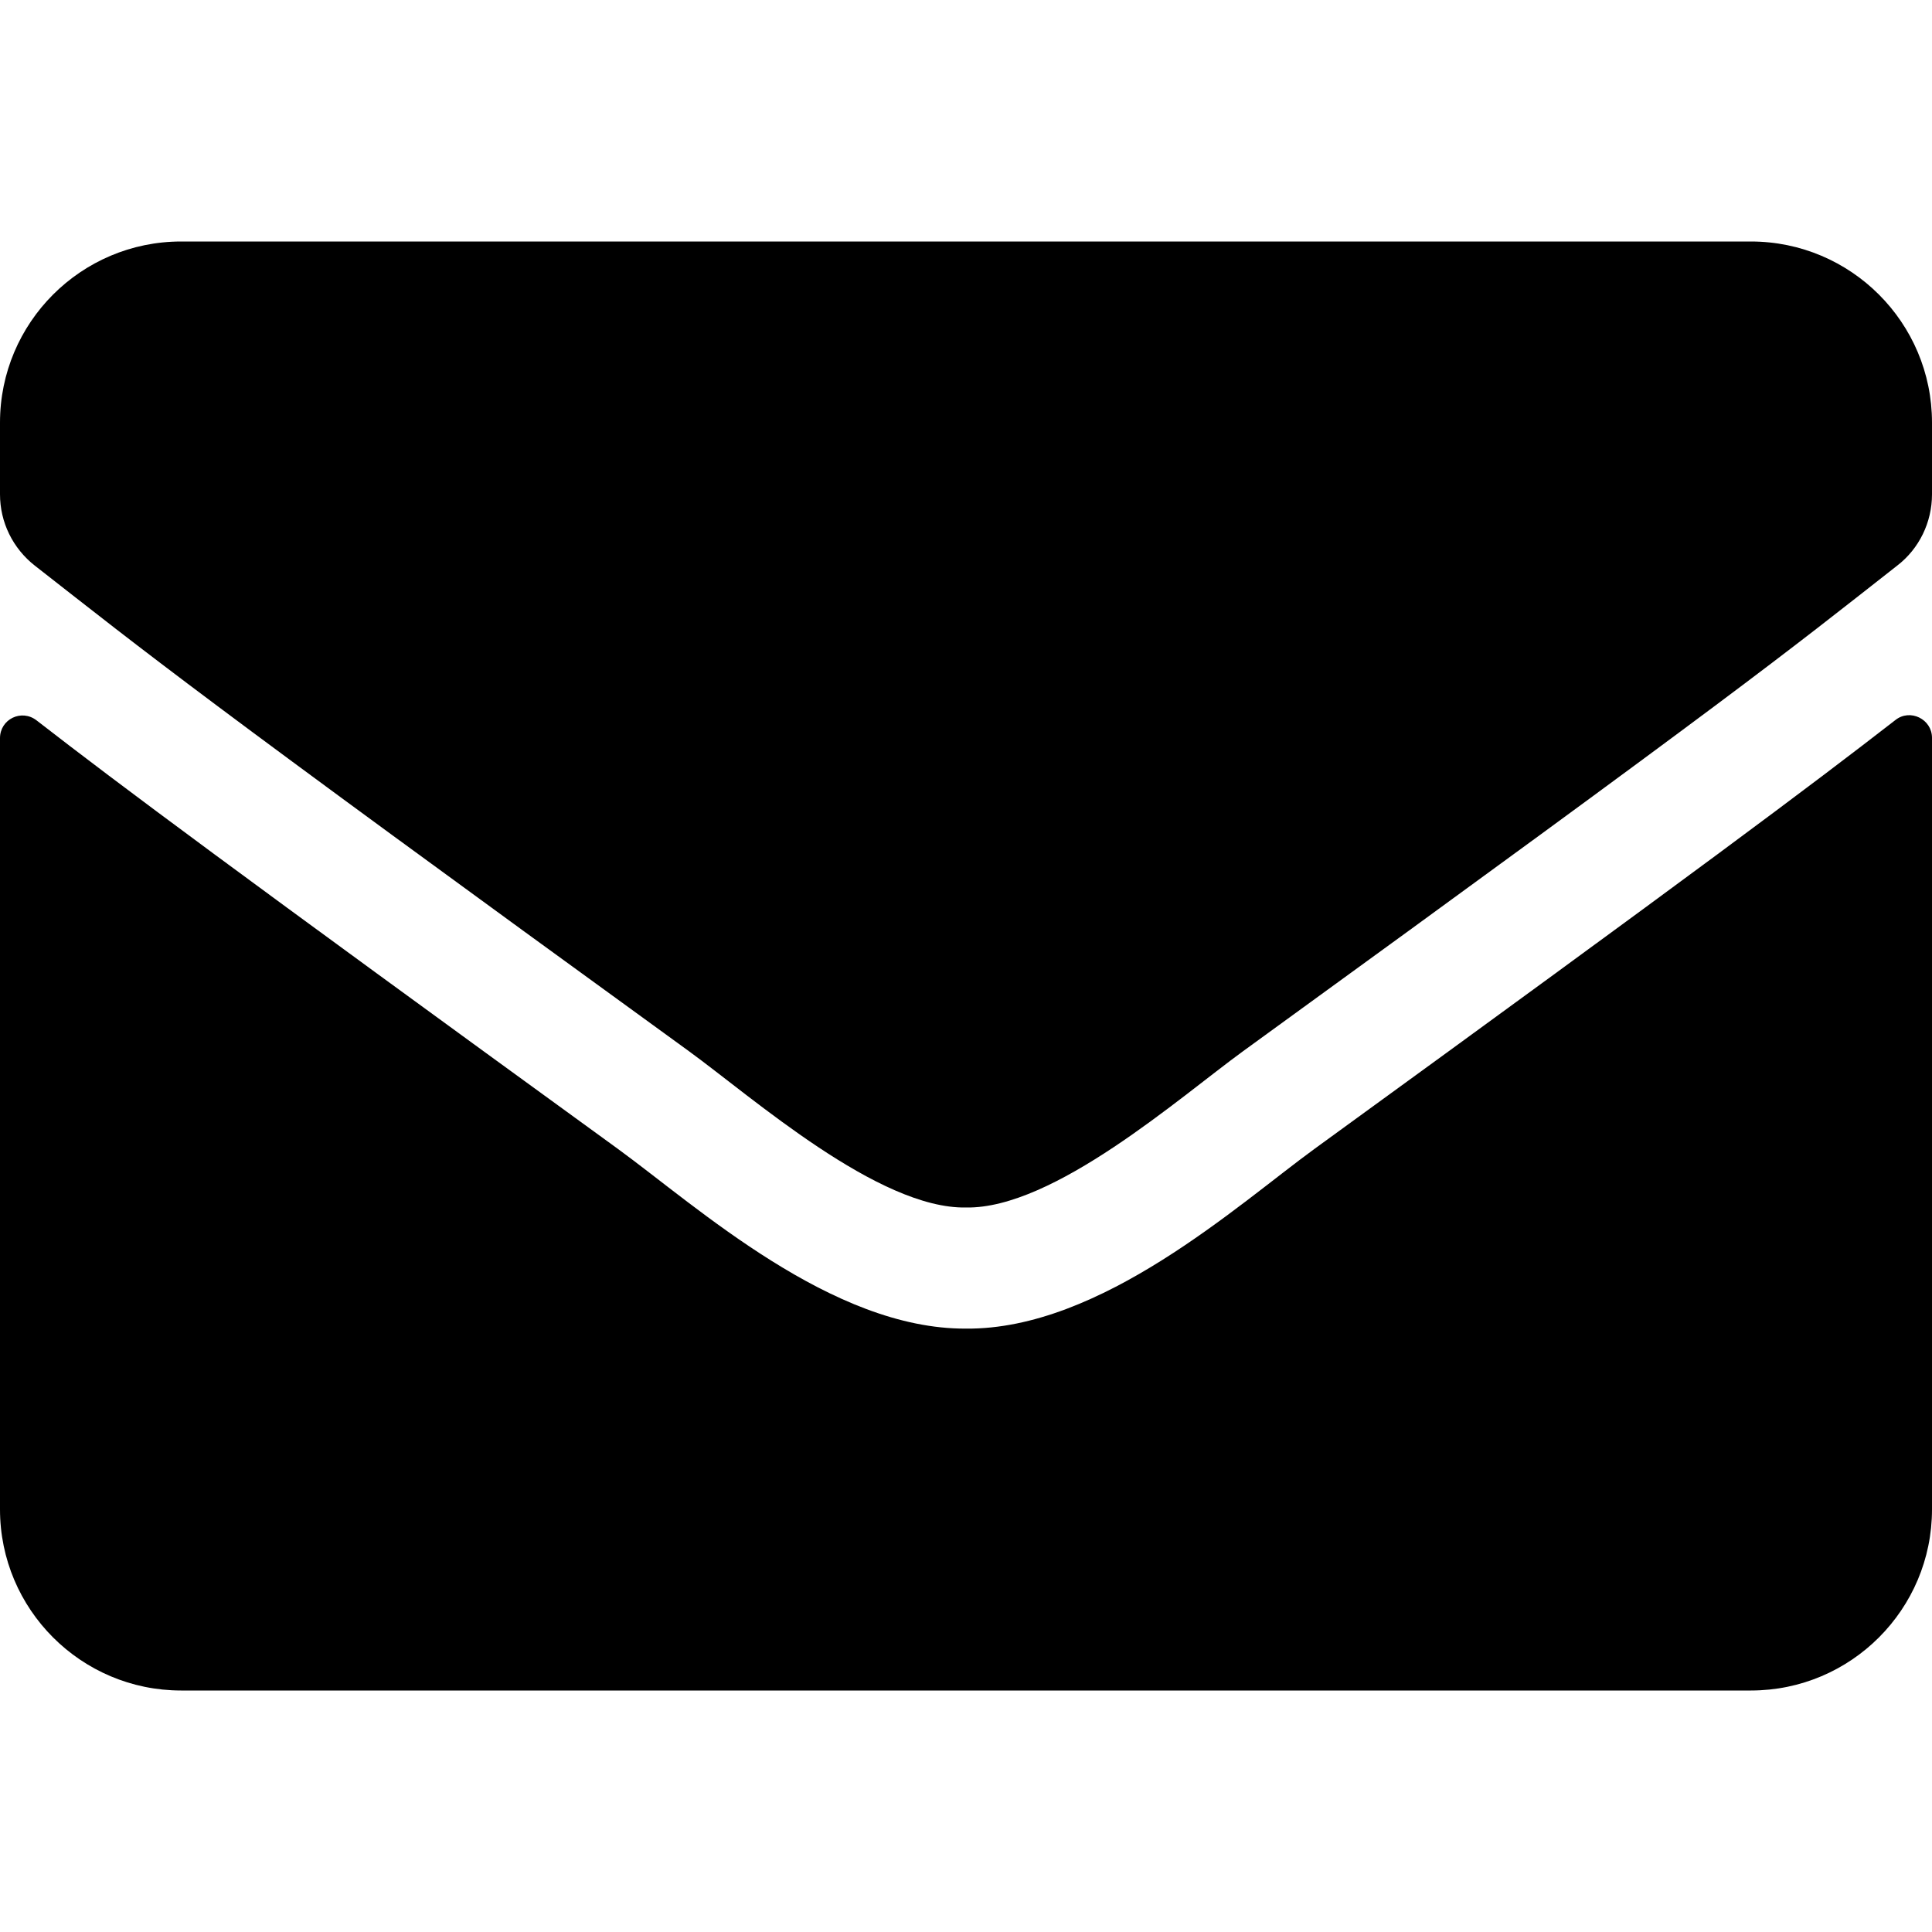
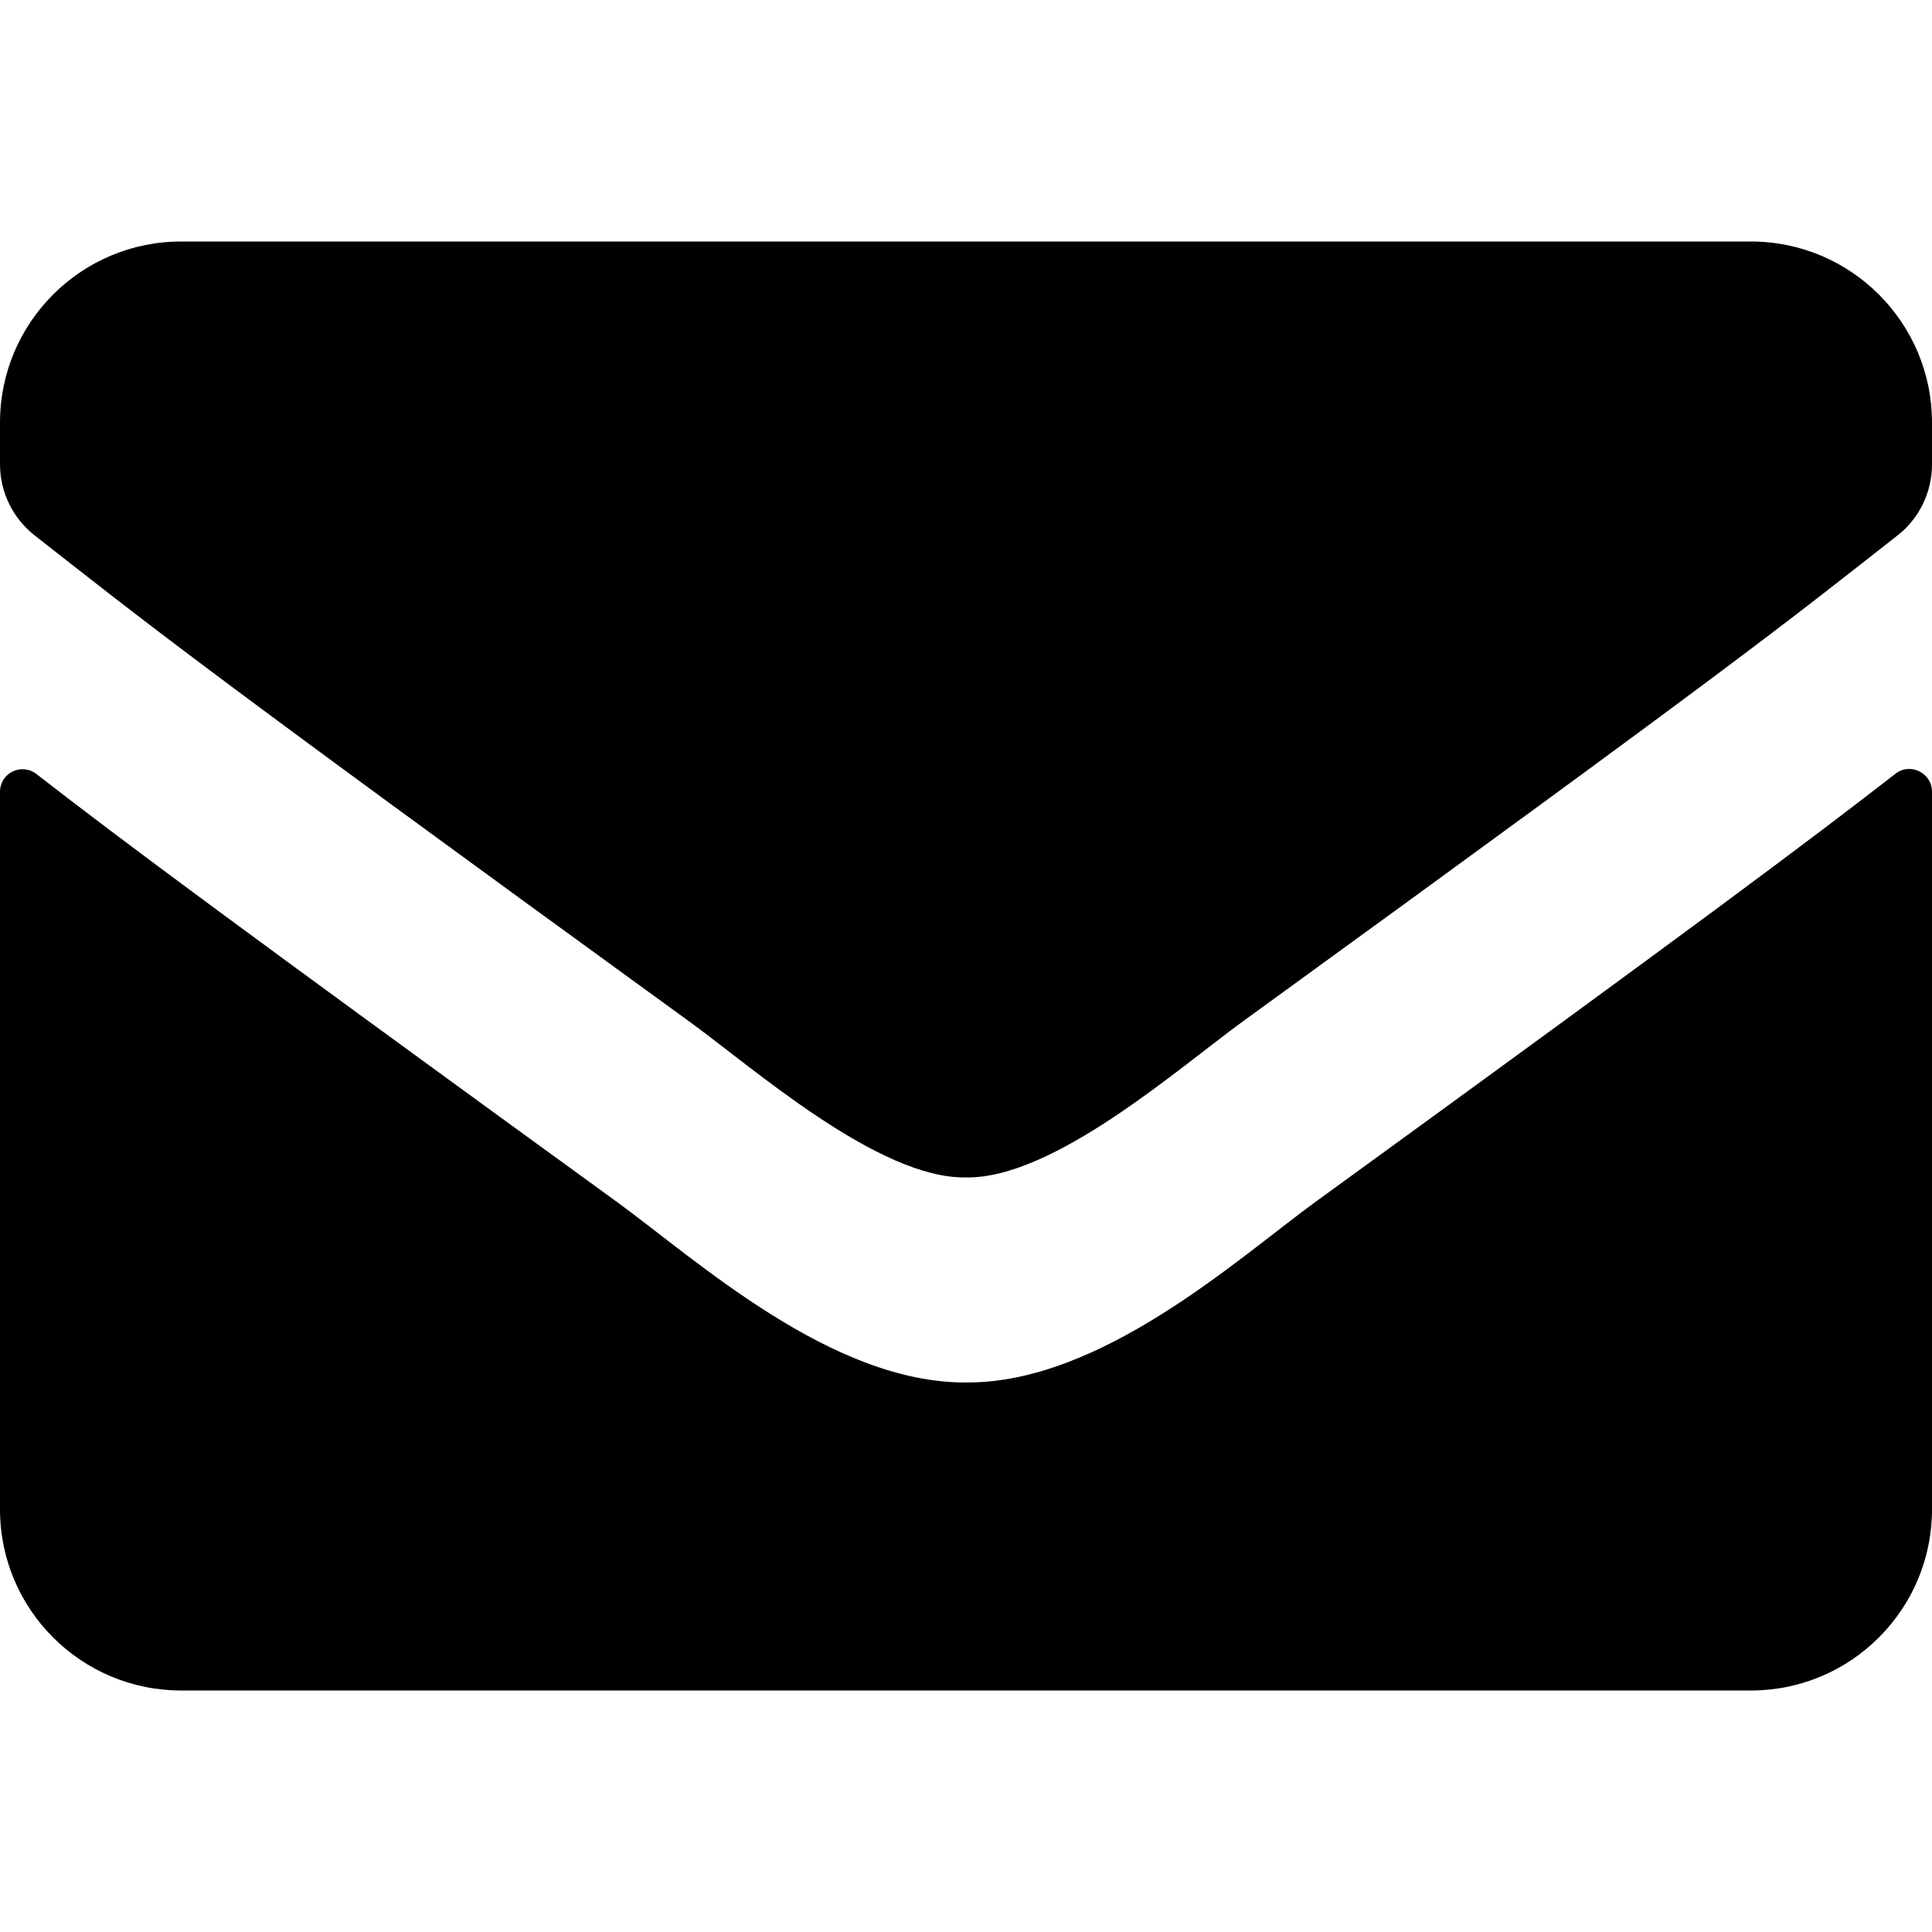
<svg xmlns="http://www.w3.org/2000/svg" width="16" height="16" viewBox="0 0 16 16">
  <g fill="none" fill-rule="evenodd">
-     <path fill="#000" d="M8 10c.725.013 1.769-.912 2.294-1.294 4.147-3.01 4.462-3.272 5.418-4.022.182-.14.288-.359.288-.59V3.5c0-.828-.672-1.5-1.5-1.5h-13C.672 2 0 2.672 0 3.5v.594c0 .231.106.447.288.59.956.747 1.271 1.013 5.418 4.022C6.231 9.088 7.275 10.013 8 10zm6.5 4c.828 0 1.5-.672 1.5-1.5V6.11c0-.154-.181-.244-.303-.147-.7.543-1.625 1.237-4.813 3.553-.634.462-1.768 1.497-2.884 1.487-1.11.006-2.222-1.006-2.881-1.487C1.93 7.2 1.003 6.509.303 5.966.178 5.869 0 5.956 0 6.113V12.5c0 .828.672 1.5 1.5 1.5h13z" />
+     <path fill="#000" d="M8 9.751c.725.013 1.769-.912 2.294-1.293 4.147-3.01 4.462-3.272 5.418-4.022.182-.14.288-.36.288-.591V3.5c0-.828-.672-1.5-1.5-1.5h-13C.672 2 0 2.672 0 3.5v.345c0 .231.106.447.288.59.956.748 1.271 1.013 5.418 4.023.525.38 1.569 1.306 2.294 1.293zM14.5 14c.828 0 1.5-.672 1.5-1.5V6.555c0-.153-.181-.244-.303-.147-.7.544-1.625 1.238-4.813 3.553-.634.463-1.768 1.497-2.884 1.488-1.11.006-2.222-1.006-2.881-1.488C1.93 7.646 1.003 6.955.303 6.411.178 6.314 0 6.401 0 6.558V12.5c0 .828.672 1.5 1.5 1.5h13z" />
  </g>
</svg>
